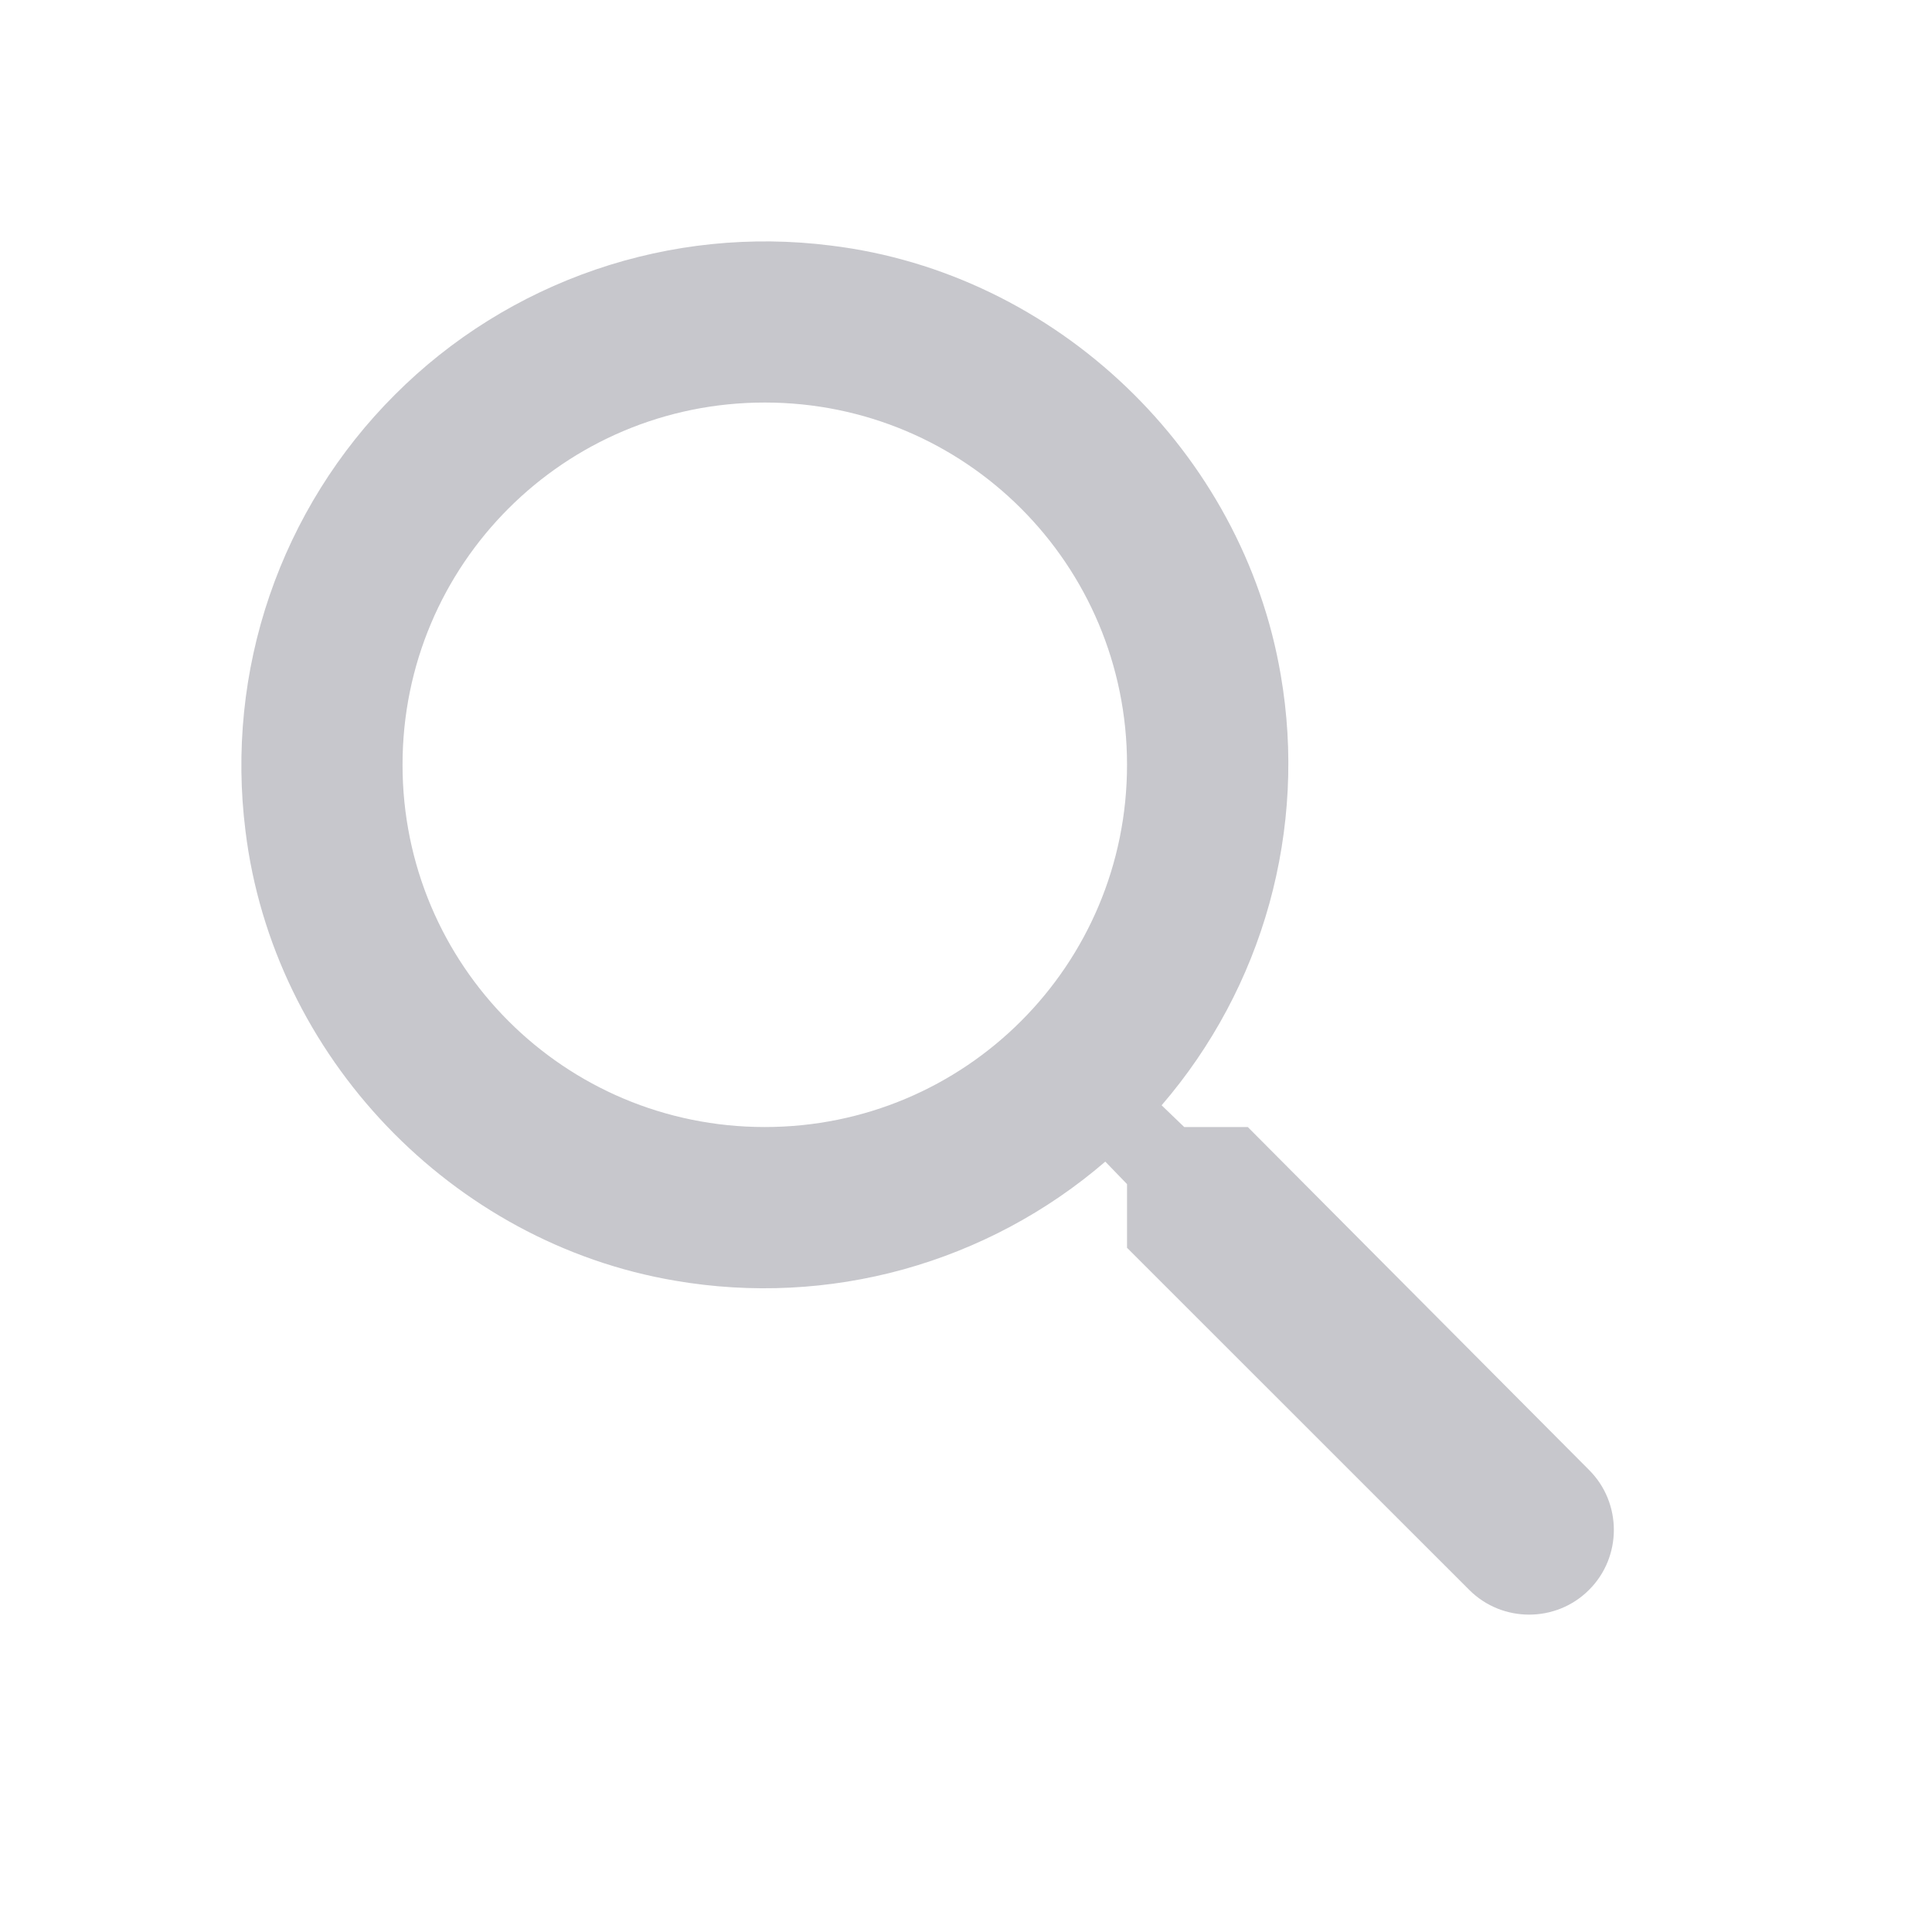
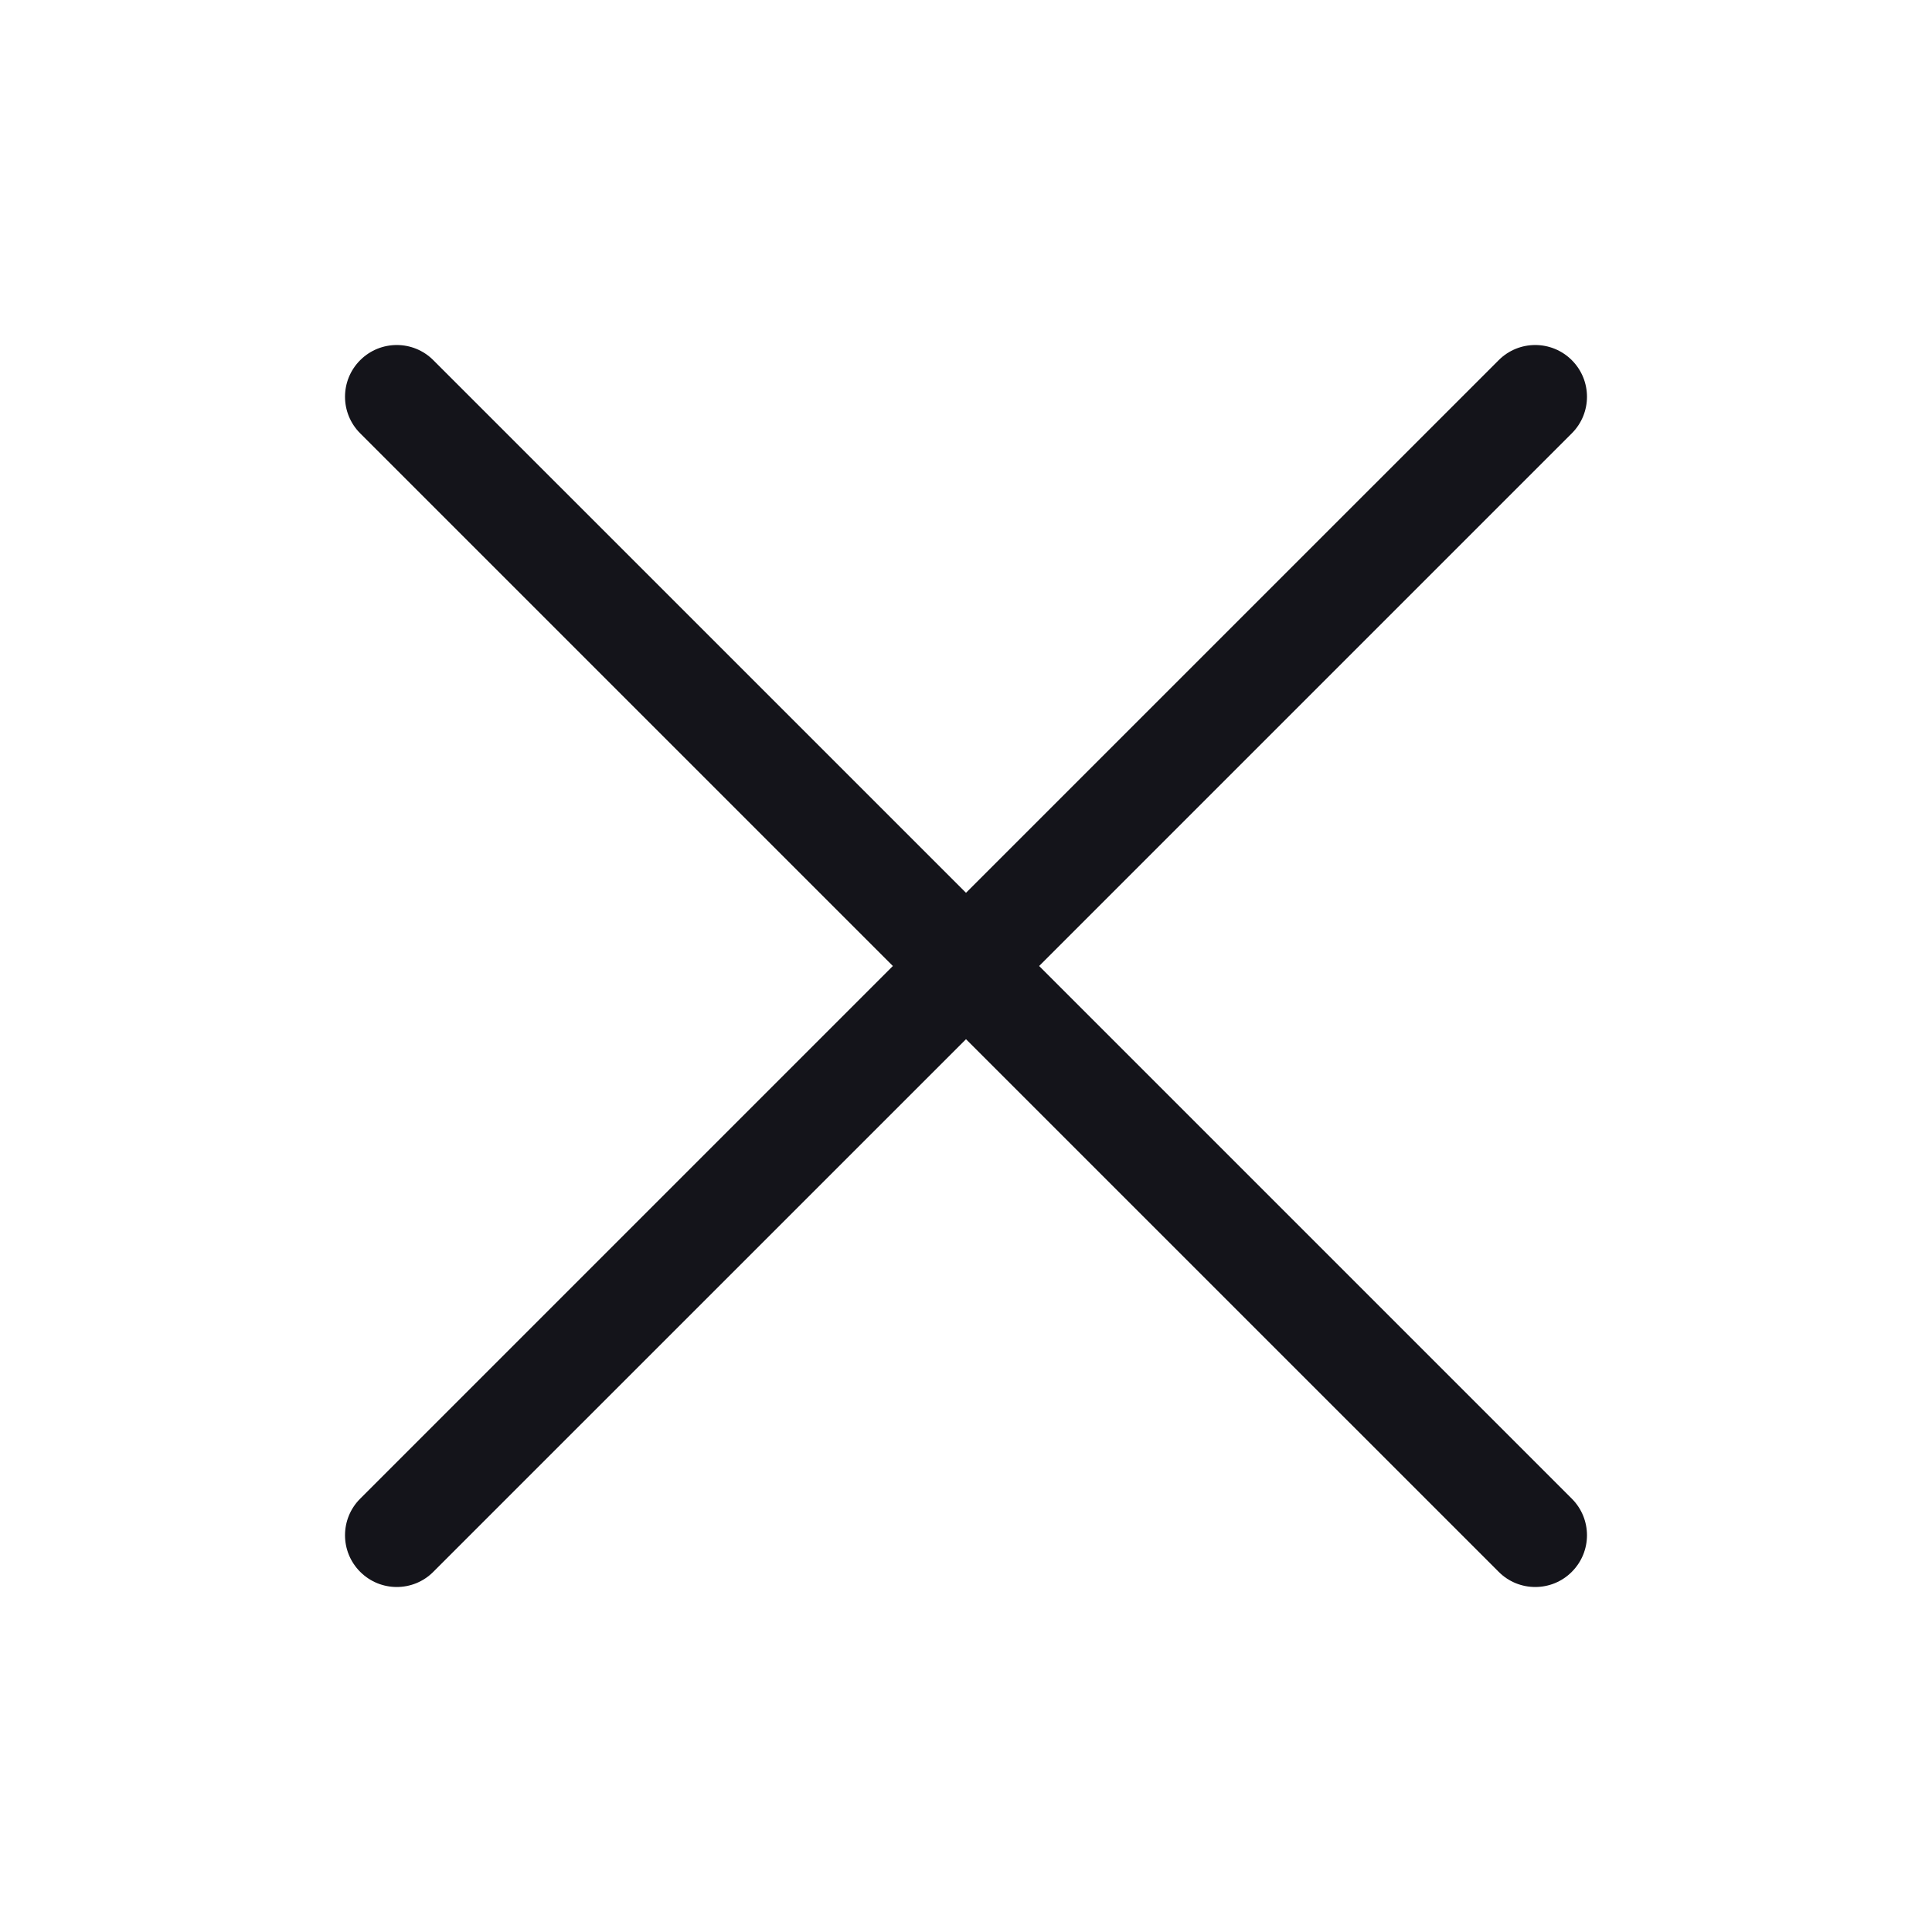
- <svg xmlns="http://www.w3.org/2000/svg" width="20" height="20" fill="none" viewBox="0 0 20 20">
-   <path fill="#C7C7CC" d="M12.917 11.667h-.658l-.234-.225c.521-.605.902-1.318 1.115-2.087.213-.77.254-1.577.119-2.363-.392-2.317-2.325-4.167-4.659-4.45-.82-.104-1.653-.019-2.436.249-.782.268-1.493.71-2.077 1.296-.585.584-1.028 1.295-1.296 2.077S2.438 7.78 2.541 8.6c.284 2.333 2.134 4.267 4.45 4.658.788.135 1.595.095 2.364-.118.77-.214 1.482-.594 2.087-1.115l.225.233v.659l3.542 3.541c.341.342.9.342 1.241 0 .342-.341.342-.9 0-1.241l-3.533-3.55zm-5 0c-2.075 0-3.75-1.675-3.75-3.75s1.675-3.75 3.75-3.75 3.75 1.675 3.75 3.75-1.675 3.75-3.75 3.75z" />
+ <svg xmlns="http://www.w3.org/2000/svg" width="28" height="28" fill="none" viewBox="0 0 28 28">
+   <path fill="#14141A" fill-rule="evenodd" d="M15.06 14l7.72-7.72c.293-.293.293-.767 0-1.06-.293-.293-.768-.293-1.06 0L14 12.939 6.28 5.22c-.292-.293-.767-.293-1.06 0-.293.293-.293.767 0 1.06L12.94 14l-7.72 7.72c-.293.293-.293.767 0 1.06.147.147.339.22.53.22.192 0 .384-.073.53-.22L14 15.061l7.72 7.719c.146.147.338.22.53.22s.384-.073.53-.22c.293-.293.293-.767 0-1.06L15.06 14z" clip-rule="evenodd" />
</svg>
